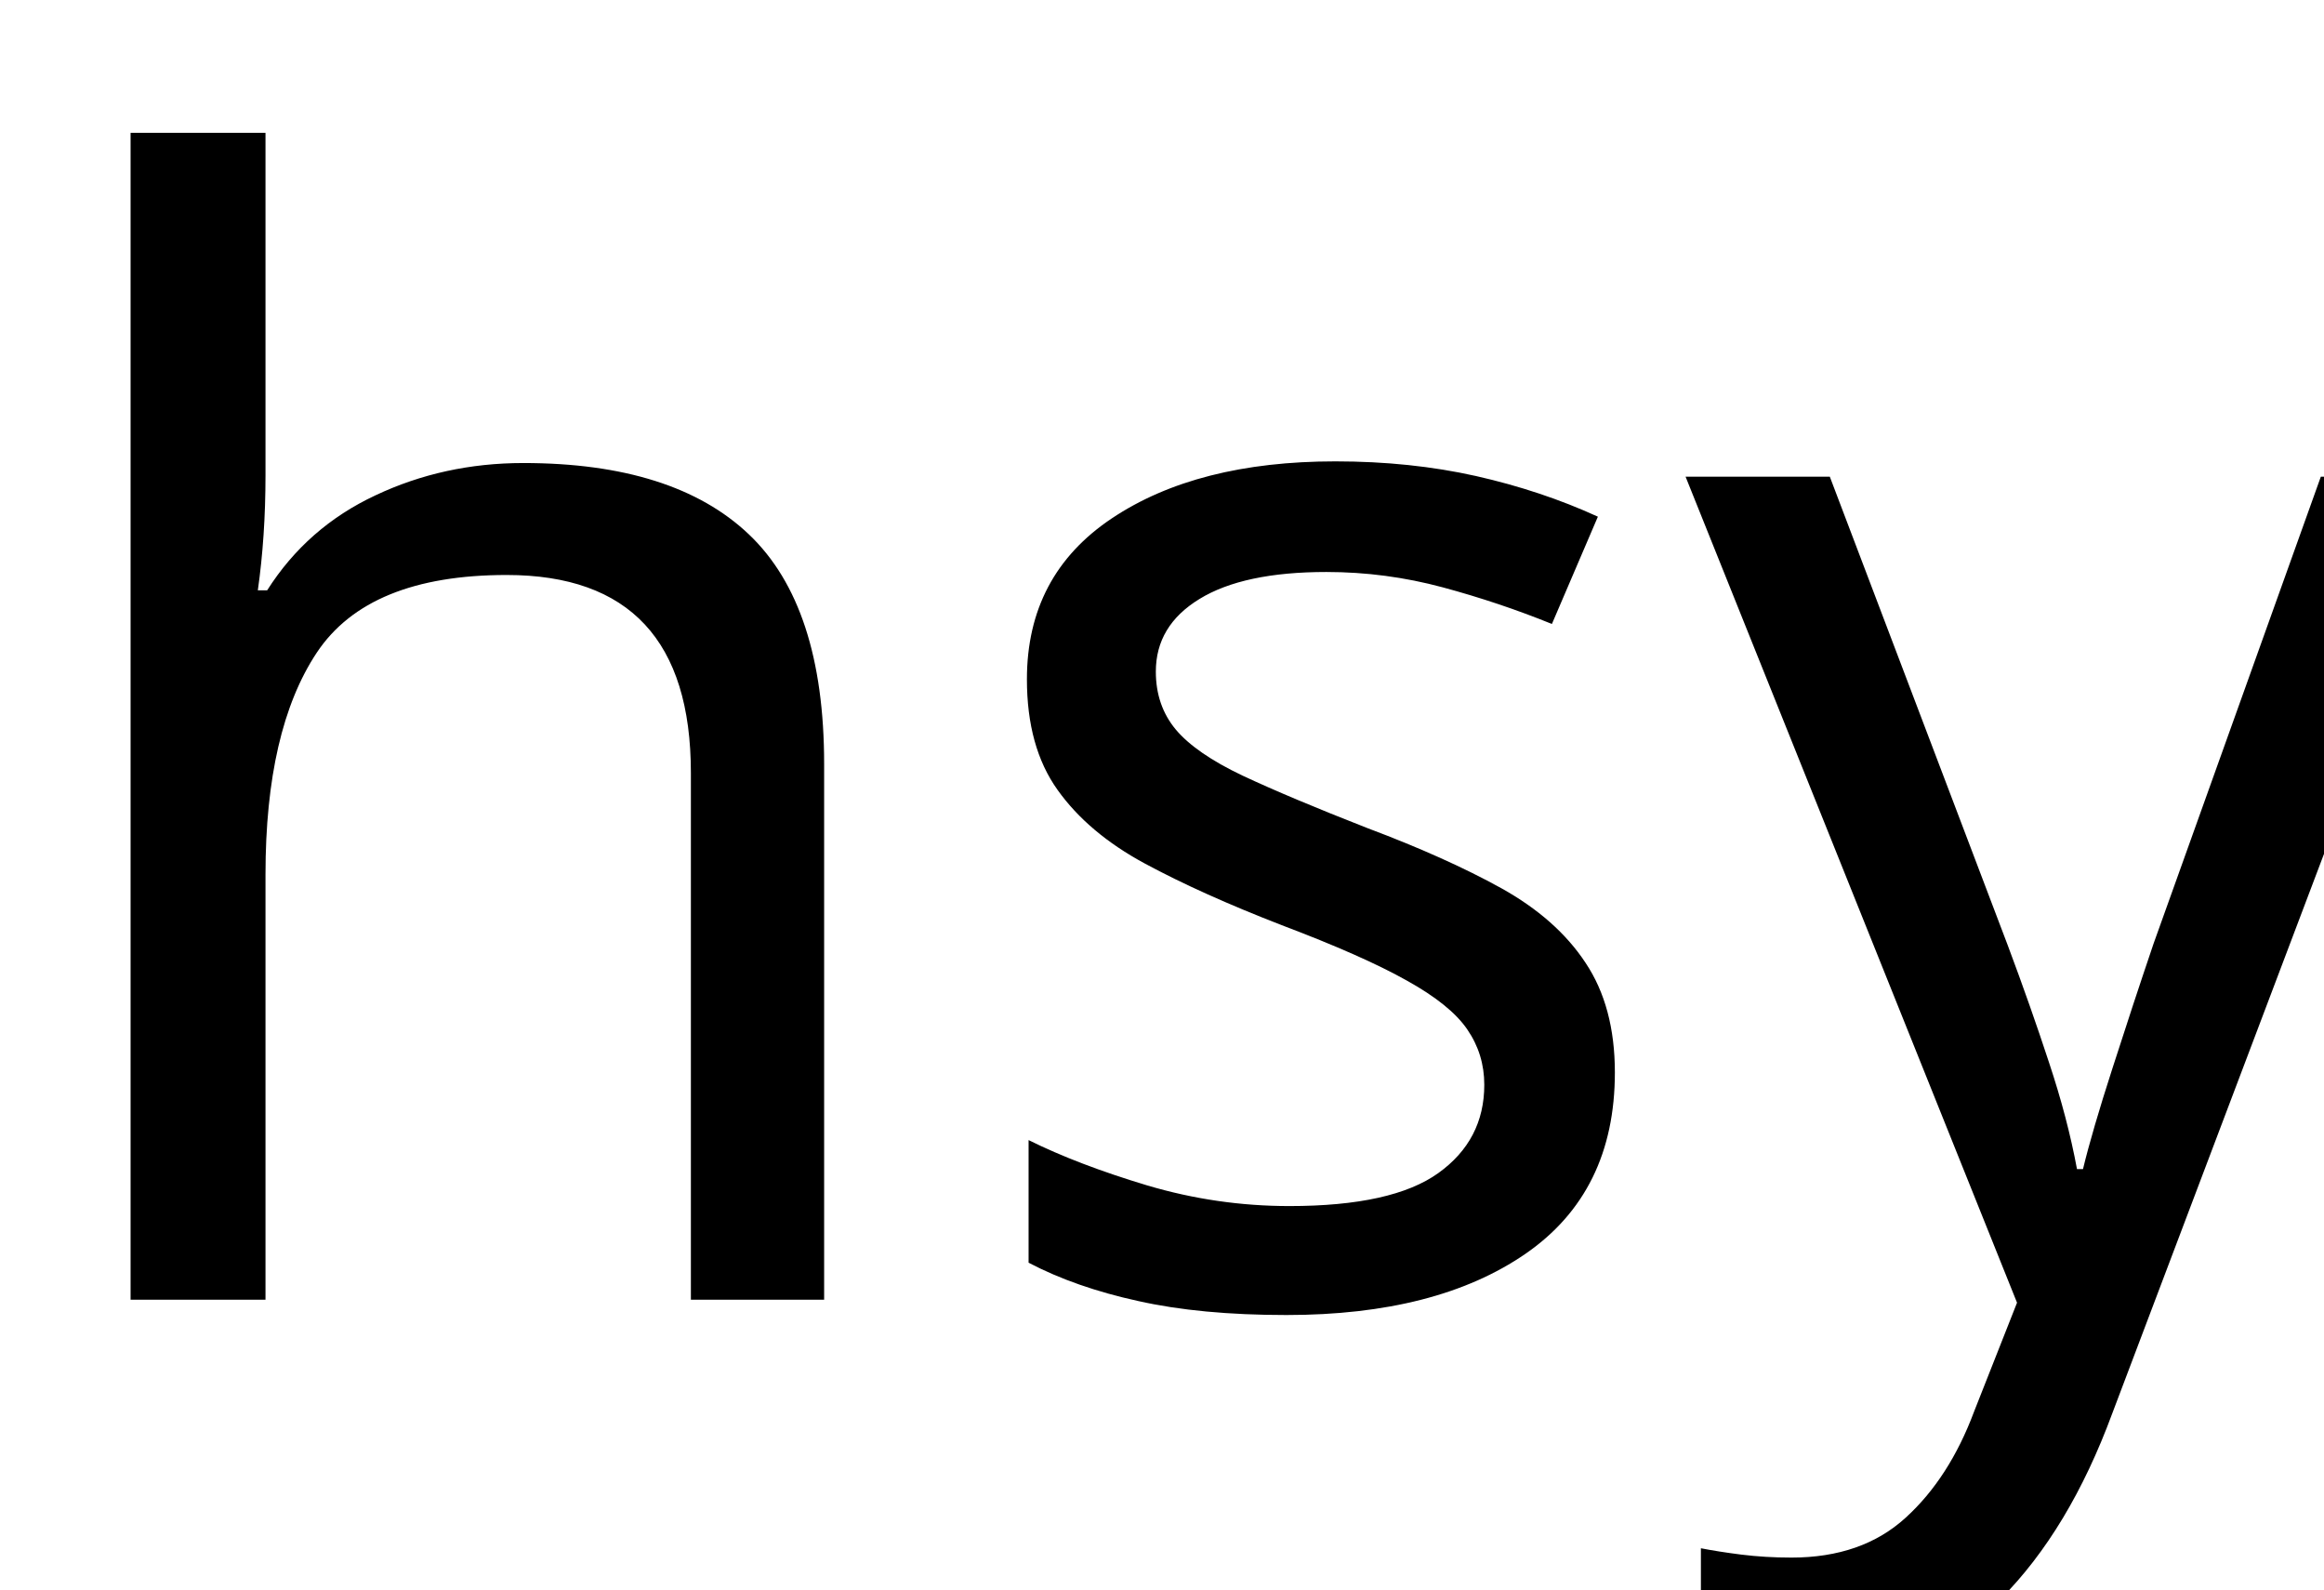
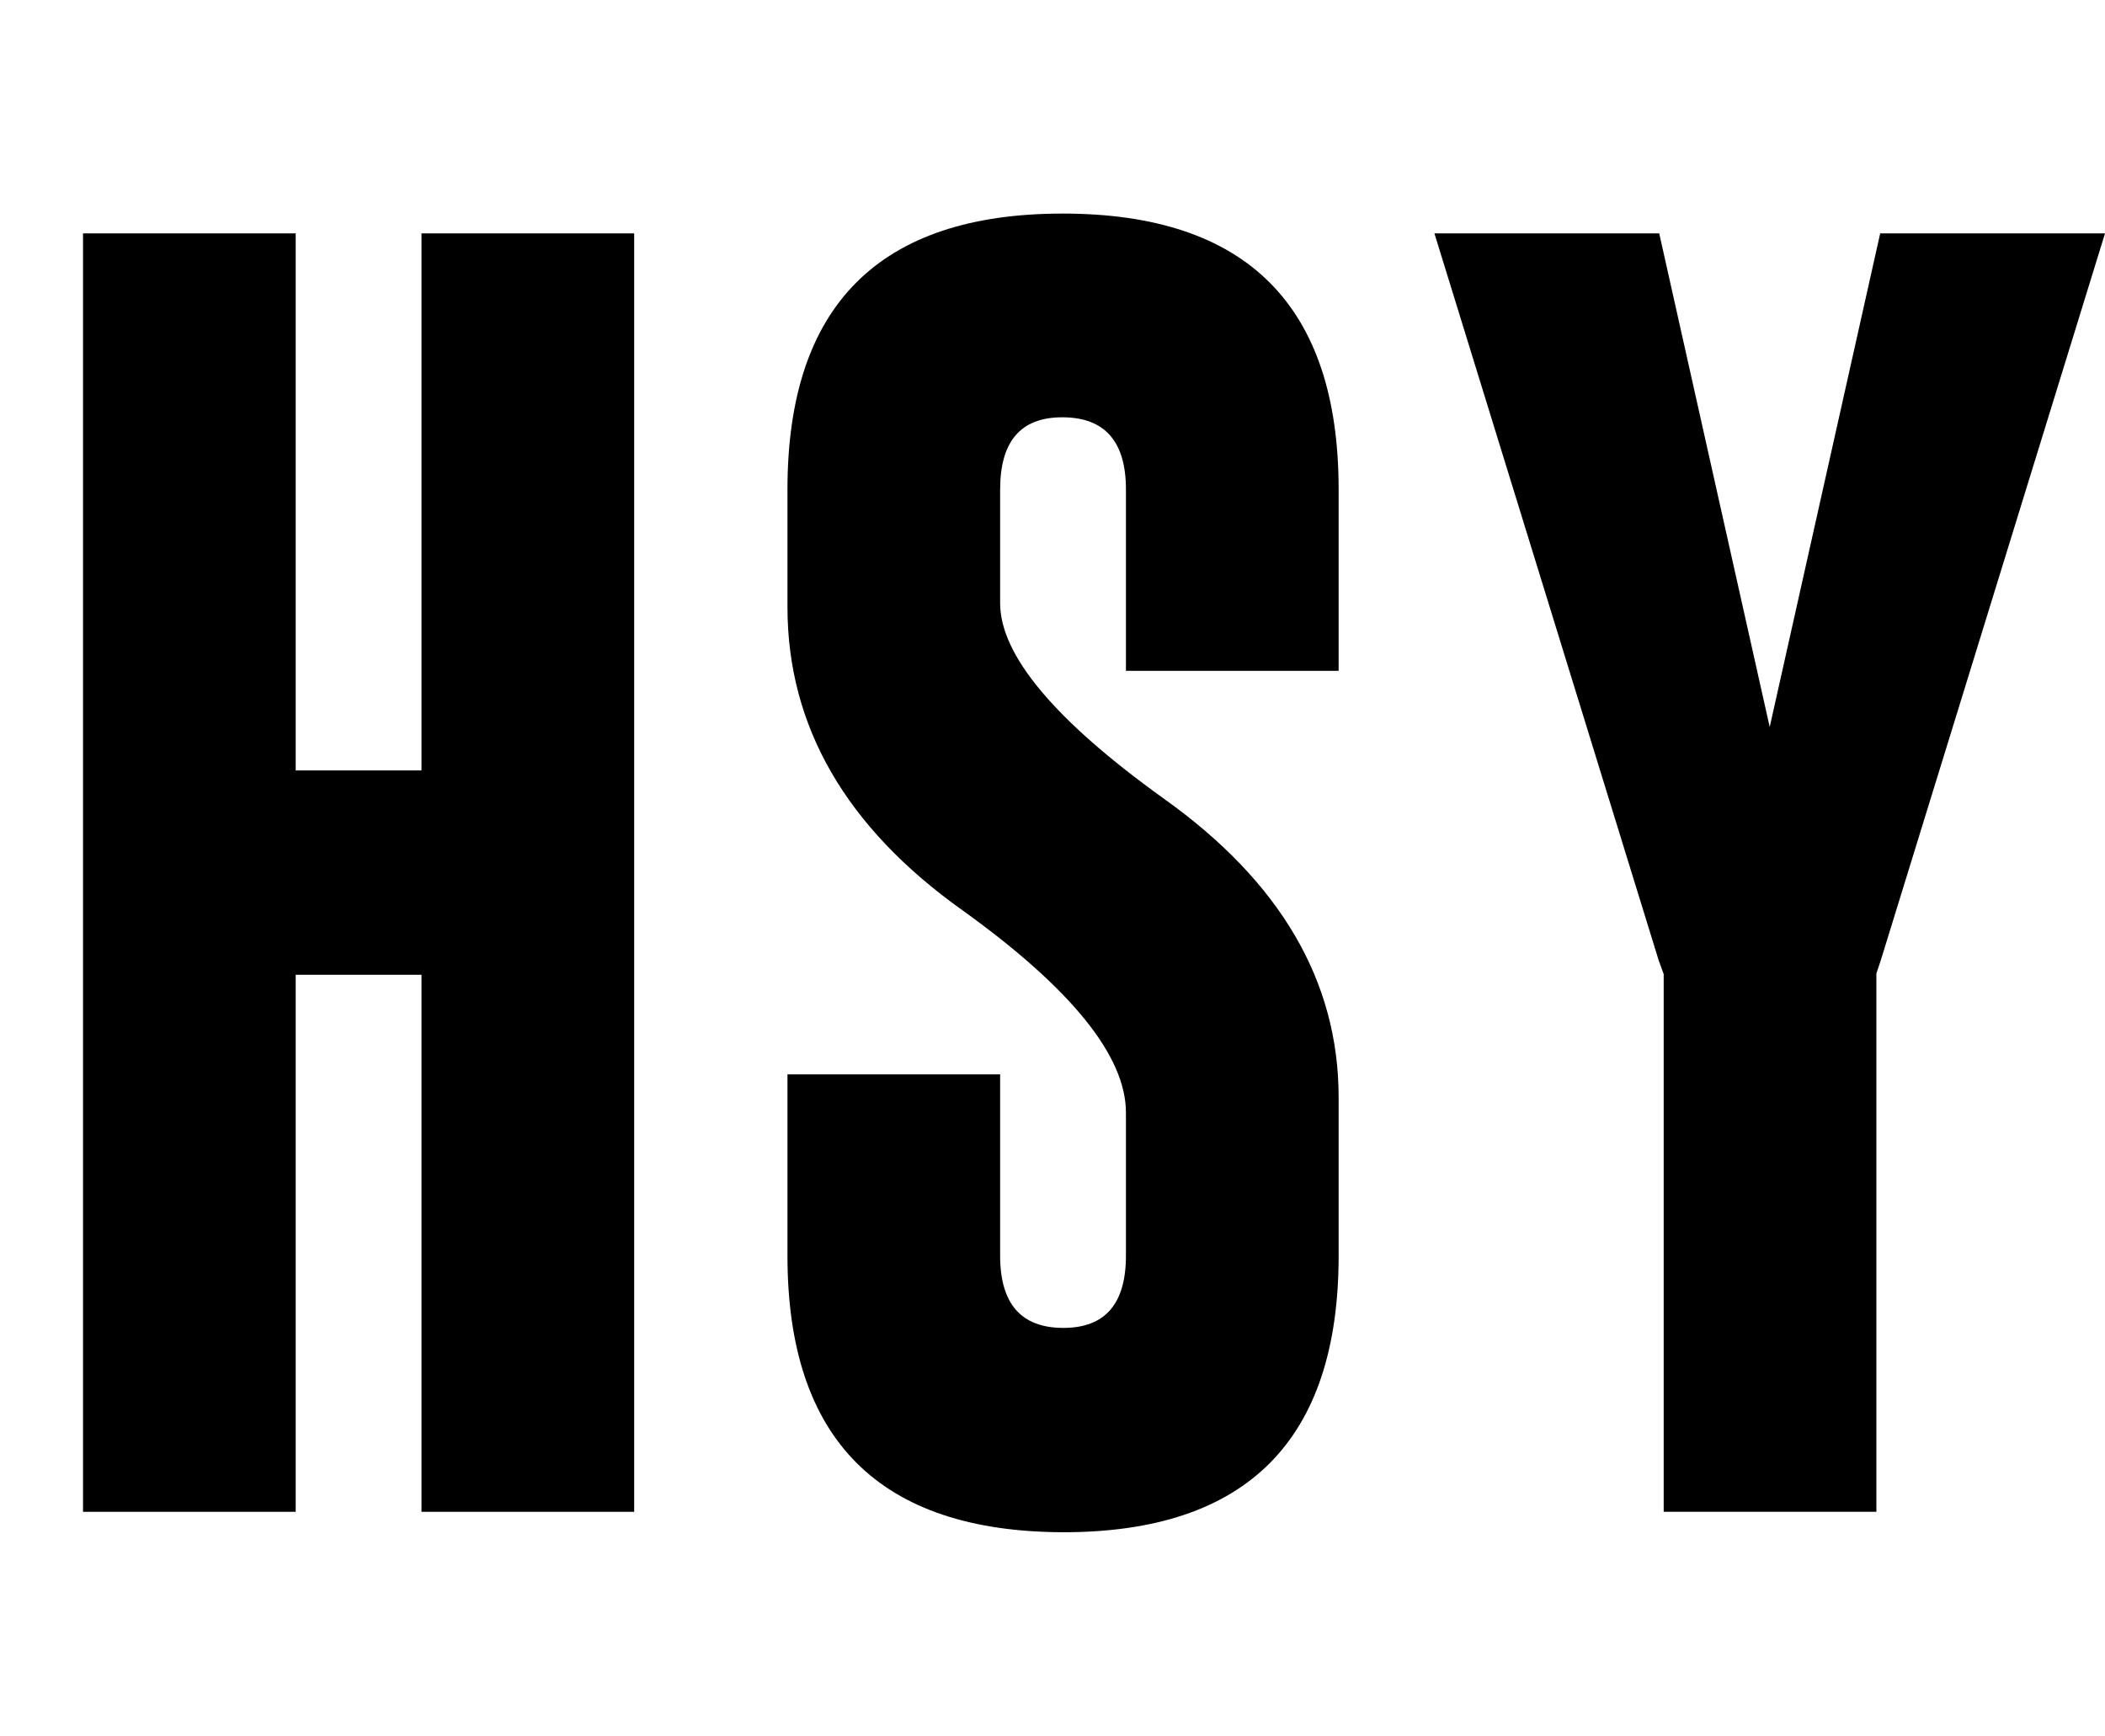
- <svg xmlns="http://www.w3.org/2000/svg" version="1.1" id="Layer_1" x="0px" y="0px" width="109.008px" height="74.555px" viewBox="0 0 109.008 74.555" enable-background="new 0 0 109.008 74.555" xml:space="preserve">
-   <text transform="matrix(1 0 0 1 0 60.9478)" font-family="'Ubuntu'" font-size="72">hsy</text>
+ <svg xmlns="http://www.w3.org/2000/svg" xmlns:xlink="http://www.w3.org/1999/xlink" version="1.1" x="0px" y="0px" width="124.237px" height="102.43px" viewBox="0 0 124.237 102.43" enable-background="new 0 0 124.237 102.43" xml:space="preserve">
+   <g id="Layer_1" display="none">
+     <g display="inline">
+       <defs>
+         <rect id="SVGID_1_" width="123.299" height="98.926" />
+       </defs>
+       <clipPath id="SVGID_2_">
+         <use xlink:href="#SVGID_1_" overflow="visible" />
+       </clipPath>
+       <path clip-path="url(#SVGID_2_)" fill="#333333" d="M36.129,98.926c-15.055,0-22.51-8.602-22.51-22.939v-37.85H0V23.369h13.62    V4.444L31.542,0v23.369h18.781v14.768H31.542V74.41c0,5.734,2.58,8.172,8.315,8.172c3.728,0,6.738-0.144,11.613-0.717v15.054    C46.452,98.209,41.434,98.926,36.129,98.926" />
+       <path clip-path="url(#SVGID_2_)" fill="#333333" d="M105.378,97.923V52.188c0-8.746-2.868-14.051-12.33-14.051    c-6.309,0-10.467,4.015-12.903,9.463c-2.581,5.878-2.438,13.62-2.438,19.929v30.395H59.785V23.369h15.054l1.291,9.606    c4.444-7.886,13.333-11.47,21.936-11.47c15.914,0,25.233,11.183,25.233,26.667v49.75L105.378,97.923L105.378,97.923z" />
+     </g>
+   </g>
+   <g id="Layer_2">
+     <g>
+       <path d="M4.9,13.776h12.552v31.7h7.425v-31.7h12.552v75.461H24.877v-31.7h-7.425v31.7H4.9V13.776z" />
+       <path d="M46.476,28.891c0-10.855,5.415-16.284,16.245-16.284c10.857,0,16.285,5.428,16.285,16.284v10.705H66.453V28.891    c0-2.814-1.23-4.234-3.693-4.259h-0.076c-2.438,0-3.656,1.42-3.656,4.259V35.6c0,3.066,3.216,6.911,9.65,11.534    c6.885,4.9,10.328,10.78,10.328,17.64v9.348c0,10.881-5.416,16.321-16.246,16.321c-10.856-0.025-16.284-5.466-16.284-16.321    V63.417h12.552v10.705c0,2.84,1.244,4.26,3.732,4.26c2.463,0,3.693-1.42,3.693-4.26v-8.443c0-3.342-3.217-7.325-9.649-11.948    c-6.885-4.9-10.328-10.868-10.328-17.904V28.891z" />
+       <path d="M97.927,13.776l6.521,29.137l6.521-29.137h13.269l-13.23,42.894l-0.264,0.792v31.775H98.191V57.499L97.89,56.67    l-13.23-42.894H97.927z" />
+     </g>
+   </g>
</svg>
